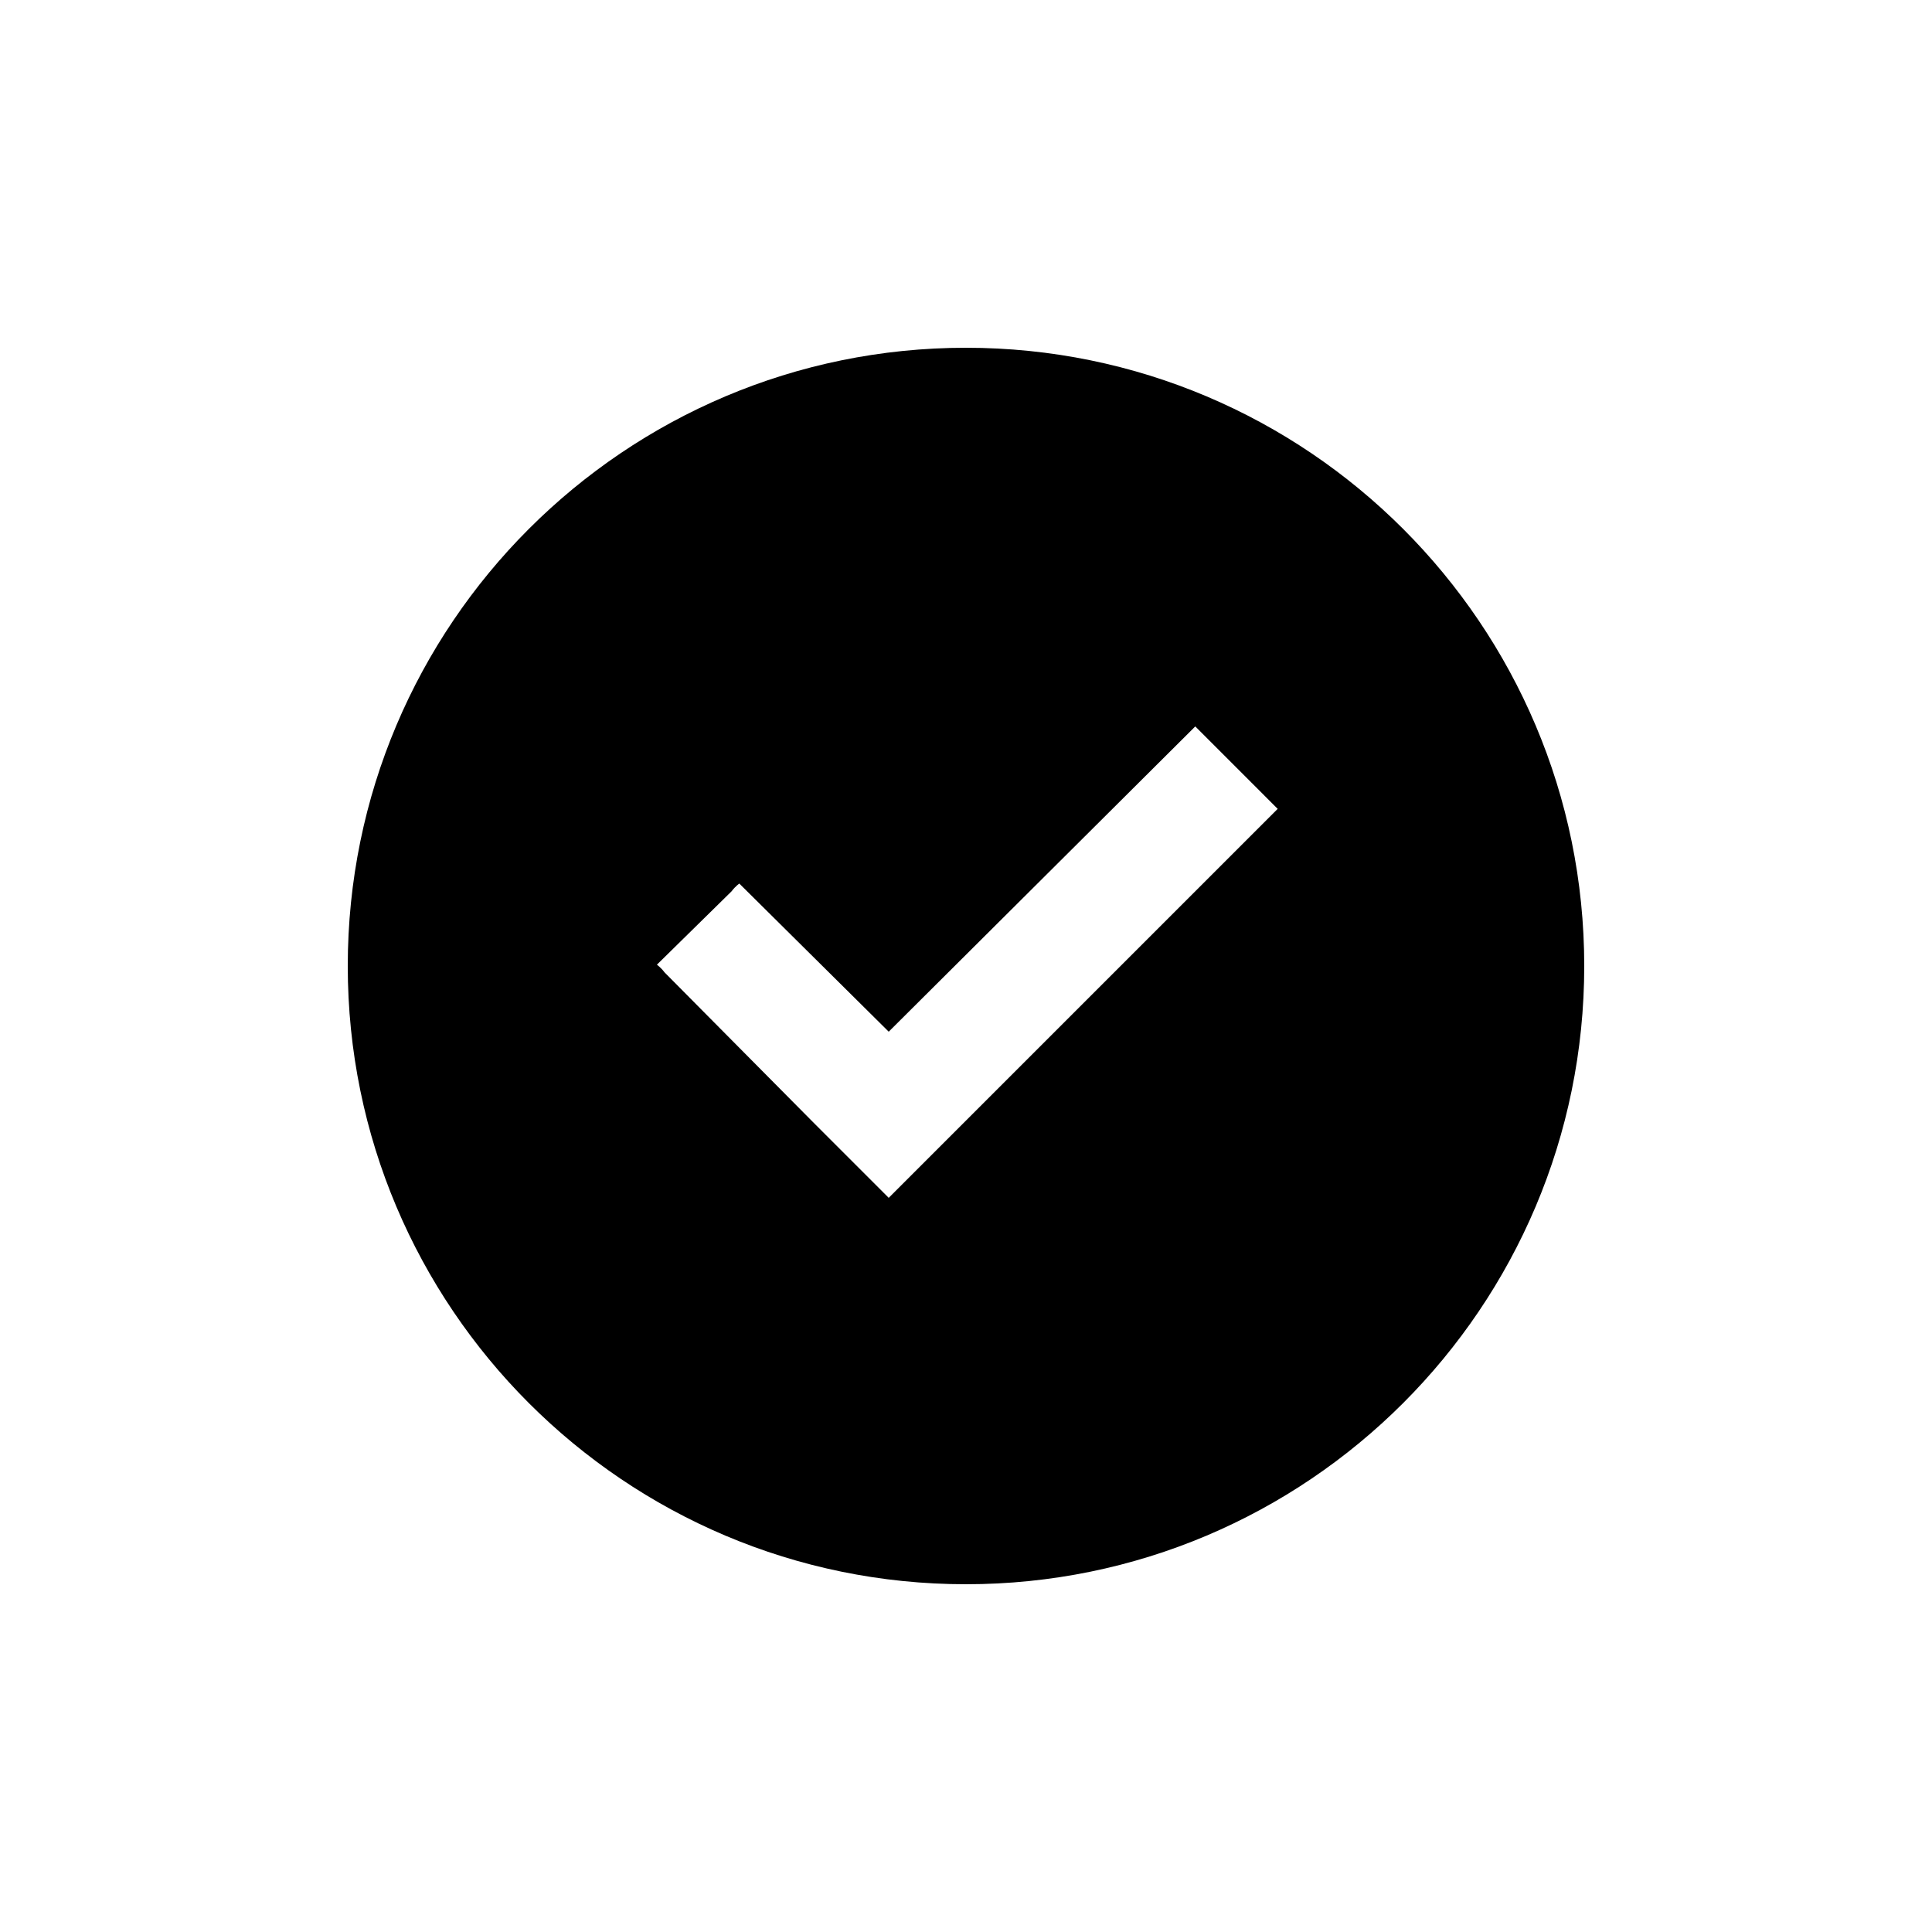
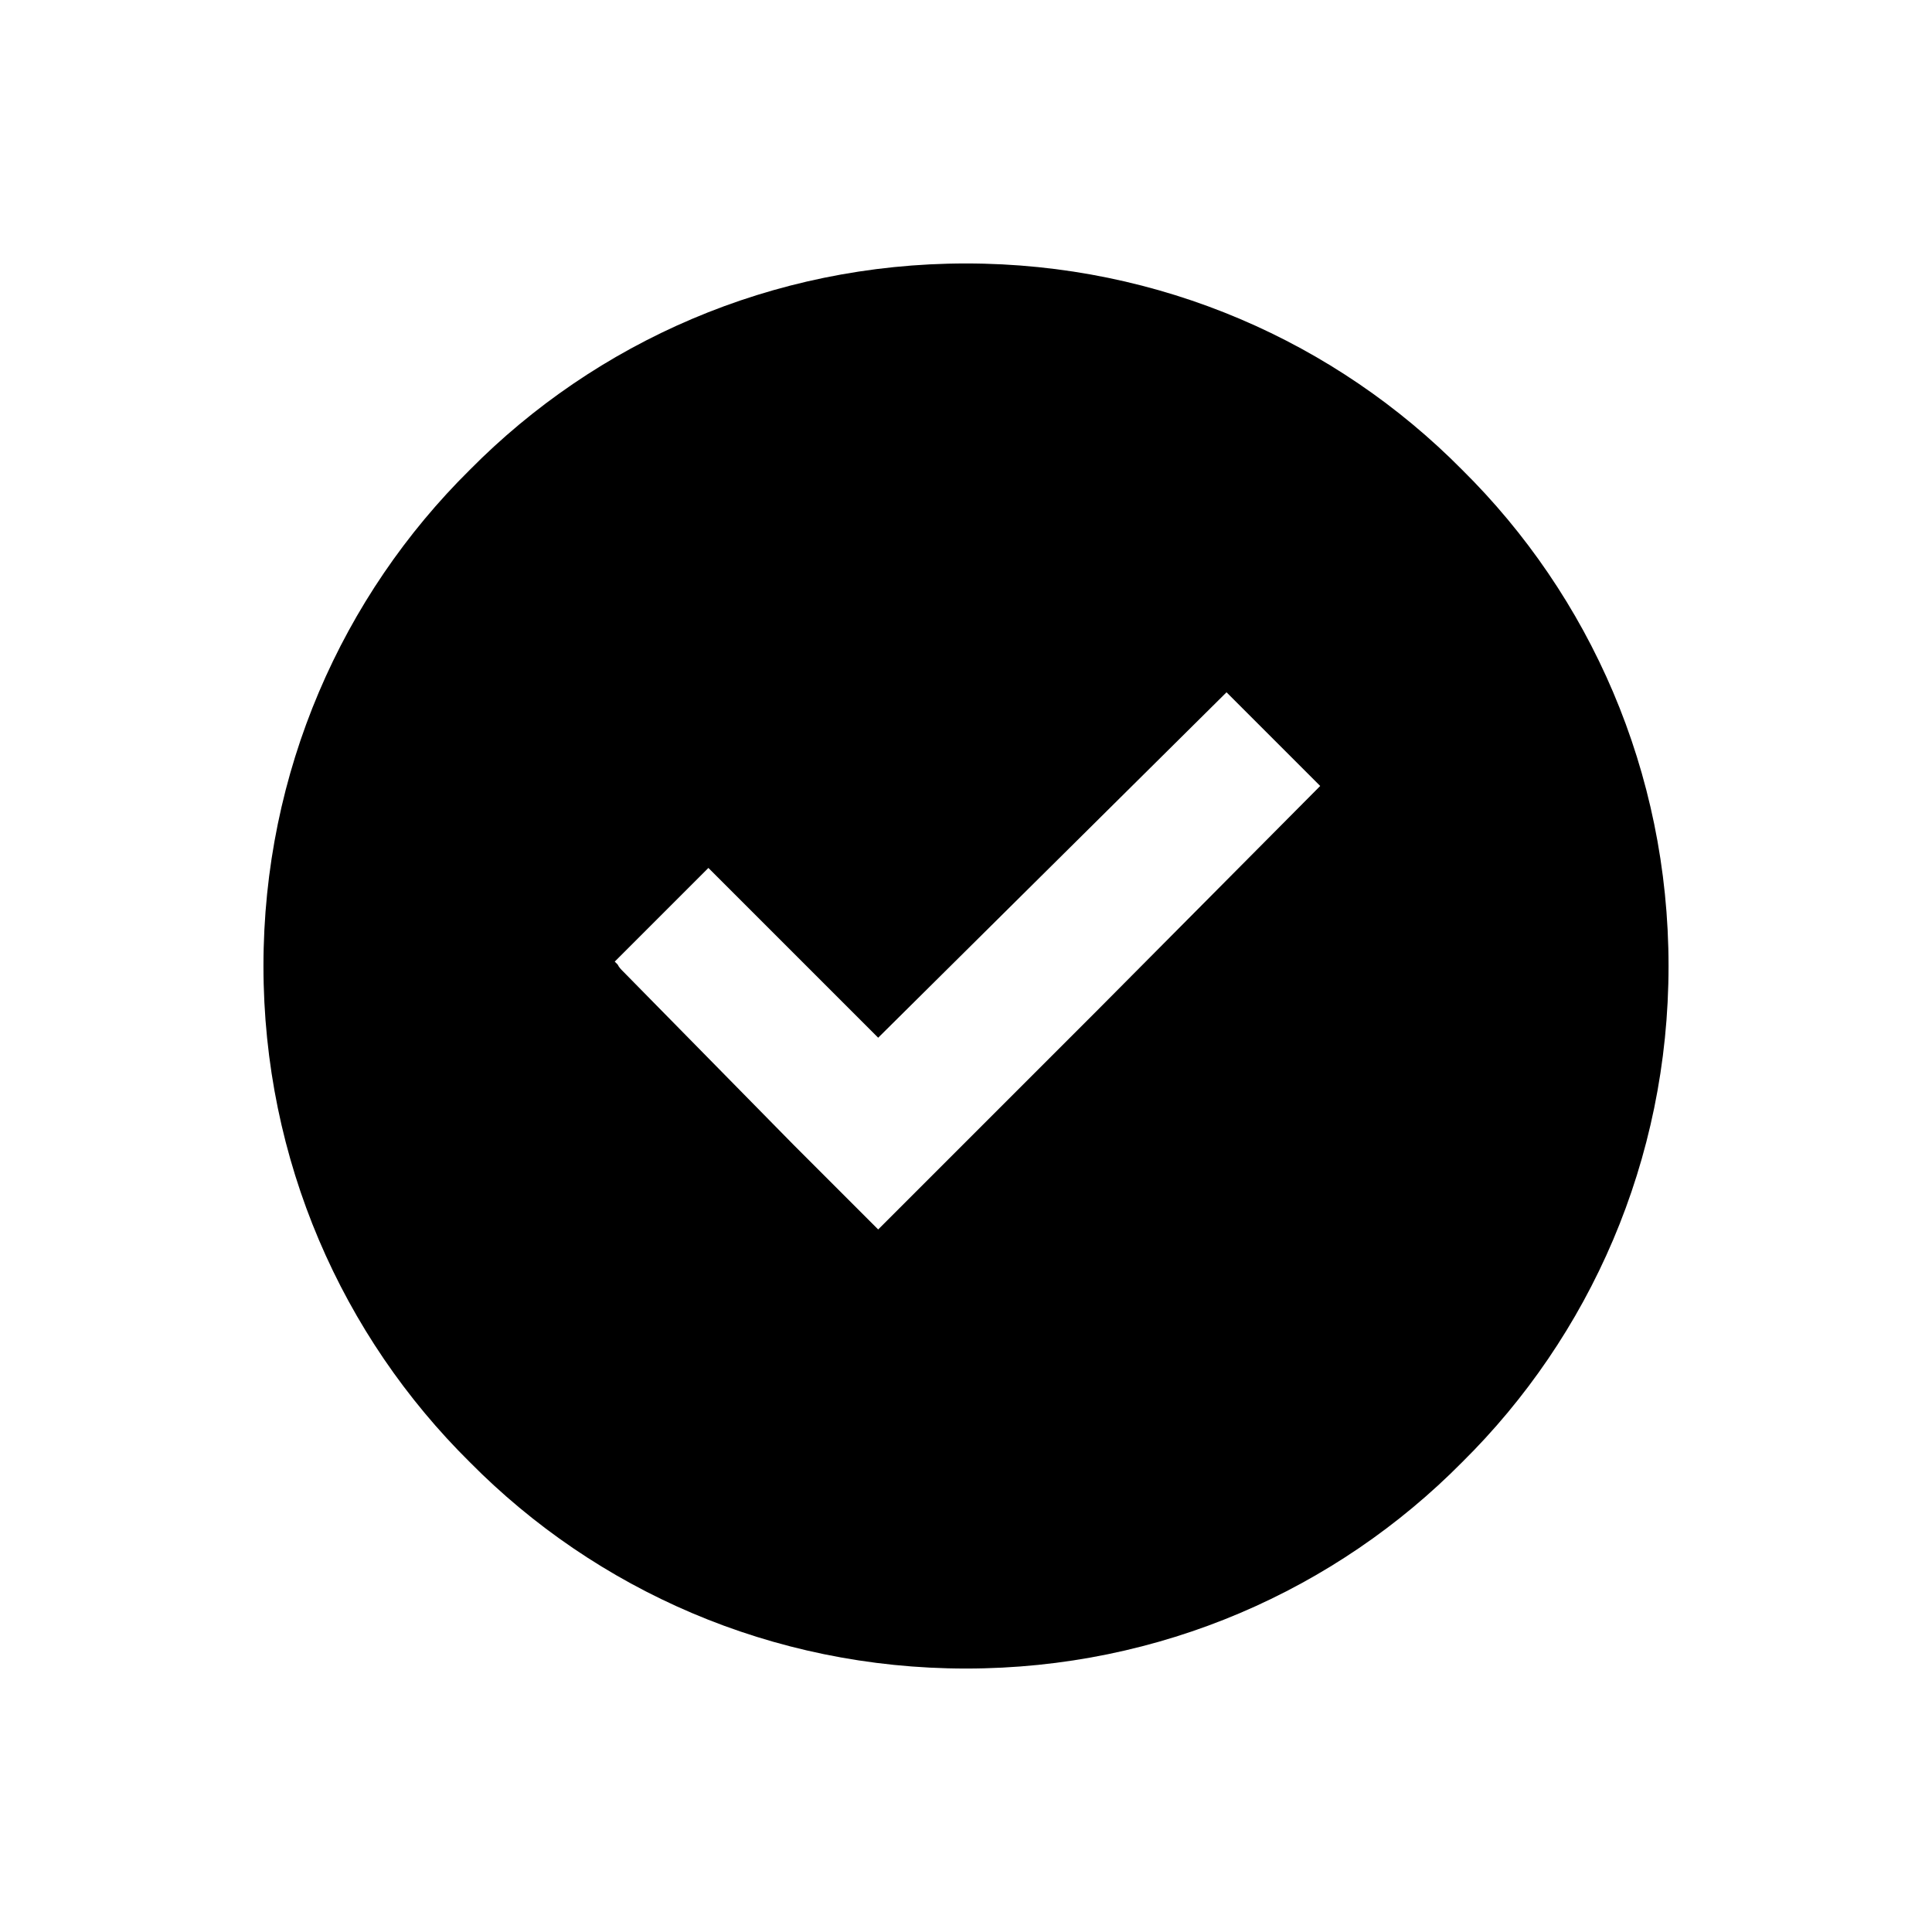
- <svg xmlns="http://www.w3.org/2000/svg" version="1.1" id="ic" x="0px" y="0px" width="150px" height="150px" viewBox="0 0 150 150" enable-background="new 0 0 150 150" xml:space="preserve">
-   <g>
-     <path d="M75,27c-26.5,0-48,21.5-48,48s21.5,48,48,48s48-21.5,48-48S101.5,27,75,27z M69,93c0,0-0.3-0.3-0.6-0.6l0,0l-5.1-5.1   L51.6,75.5c-0.3-0.4-0.6-0.6-0.6-0.6l5.8-5.7c0.3-0.4,0.6-0.6,0.6-0.6L69,80.1l23.8-23.7l6.4,6.4L69,93z" />
-   </g>
+ <svg xmlns="http://www.w3.org/2000/svg" version="1.1" id="Layer_2" x="0px" y="0px" width="132px" height="132px" viewBox="0 0 132 132" enable-background="new 0 0 132 132" xml:space="preserve">
+   <path d="M66,18c-13.3,0-25.3,5.4-33.9,14.1C23.4,40.7,18,52.7,18,66s5.4,25.3,14.1,33.9C40.7,108.6,52.7,114,66,114  s25.3-5.4,33.9-14.1C108.6,91.3,114,79.3,114,66s-5.4-25.3-14.1-33.9C91.3,23.4,79.3,18,66,18z M60,84c0,0-0.1-0.1-0.2-0.2  c-0.1-0.1-0.3-0.3-0.4-0.4l0,0l0,0l-2.6-2.6l-2.6-2.6l-5.8-5.9l-5.8-5.9c-0.2-0.2-0.3-0.3-0.4-0.5c-0.1-0.1-0.2-0.2-0.2-0.2l2.9-2.9  l2.9-2.9c0.2-0.2,0.3-0.3,0.4-0.4c0.1-0.1,0.2-0.2,0.2-0.2l5.8,5.8l5.8,5.8l11.9-11.8l11.9-11.8l3.2,3.2l3.2,3.2L75.1,68.9L60,84z" />
</svg>
